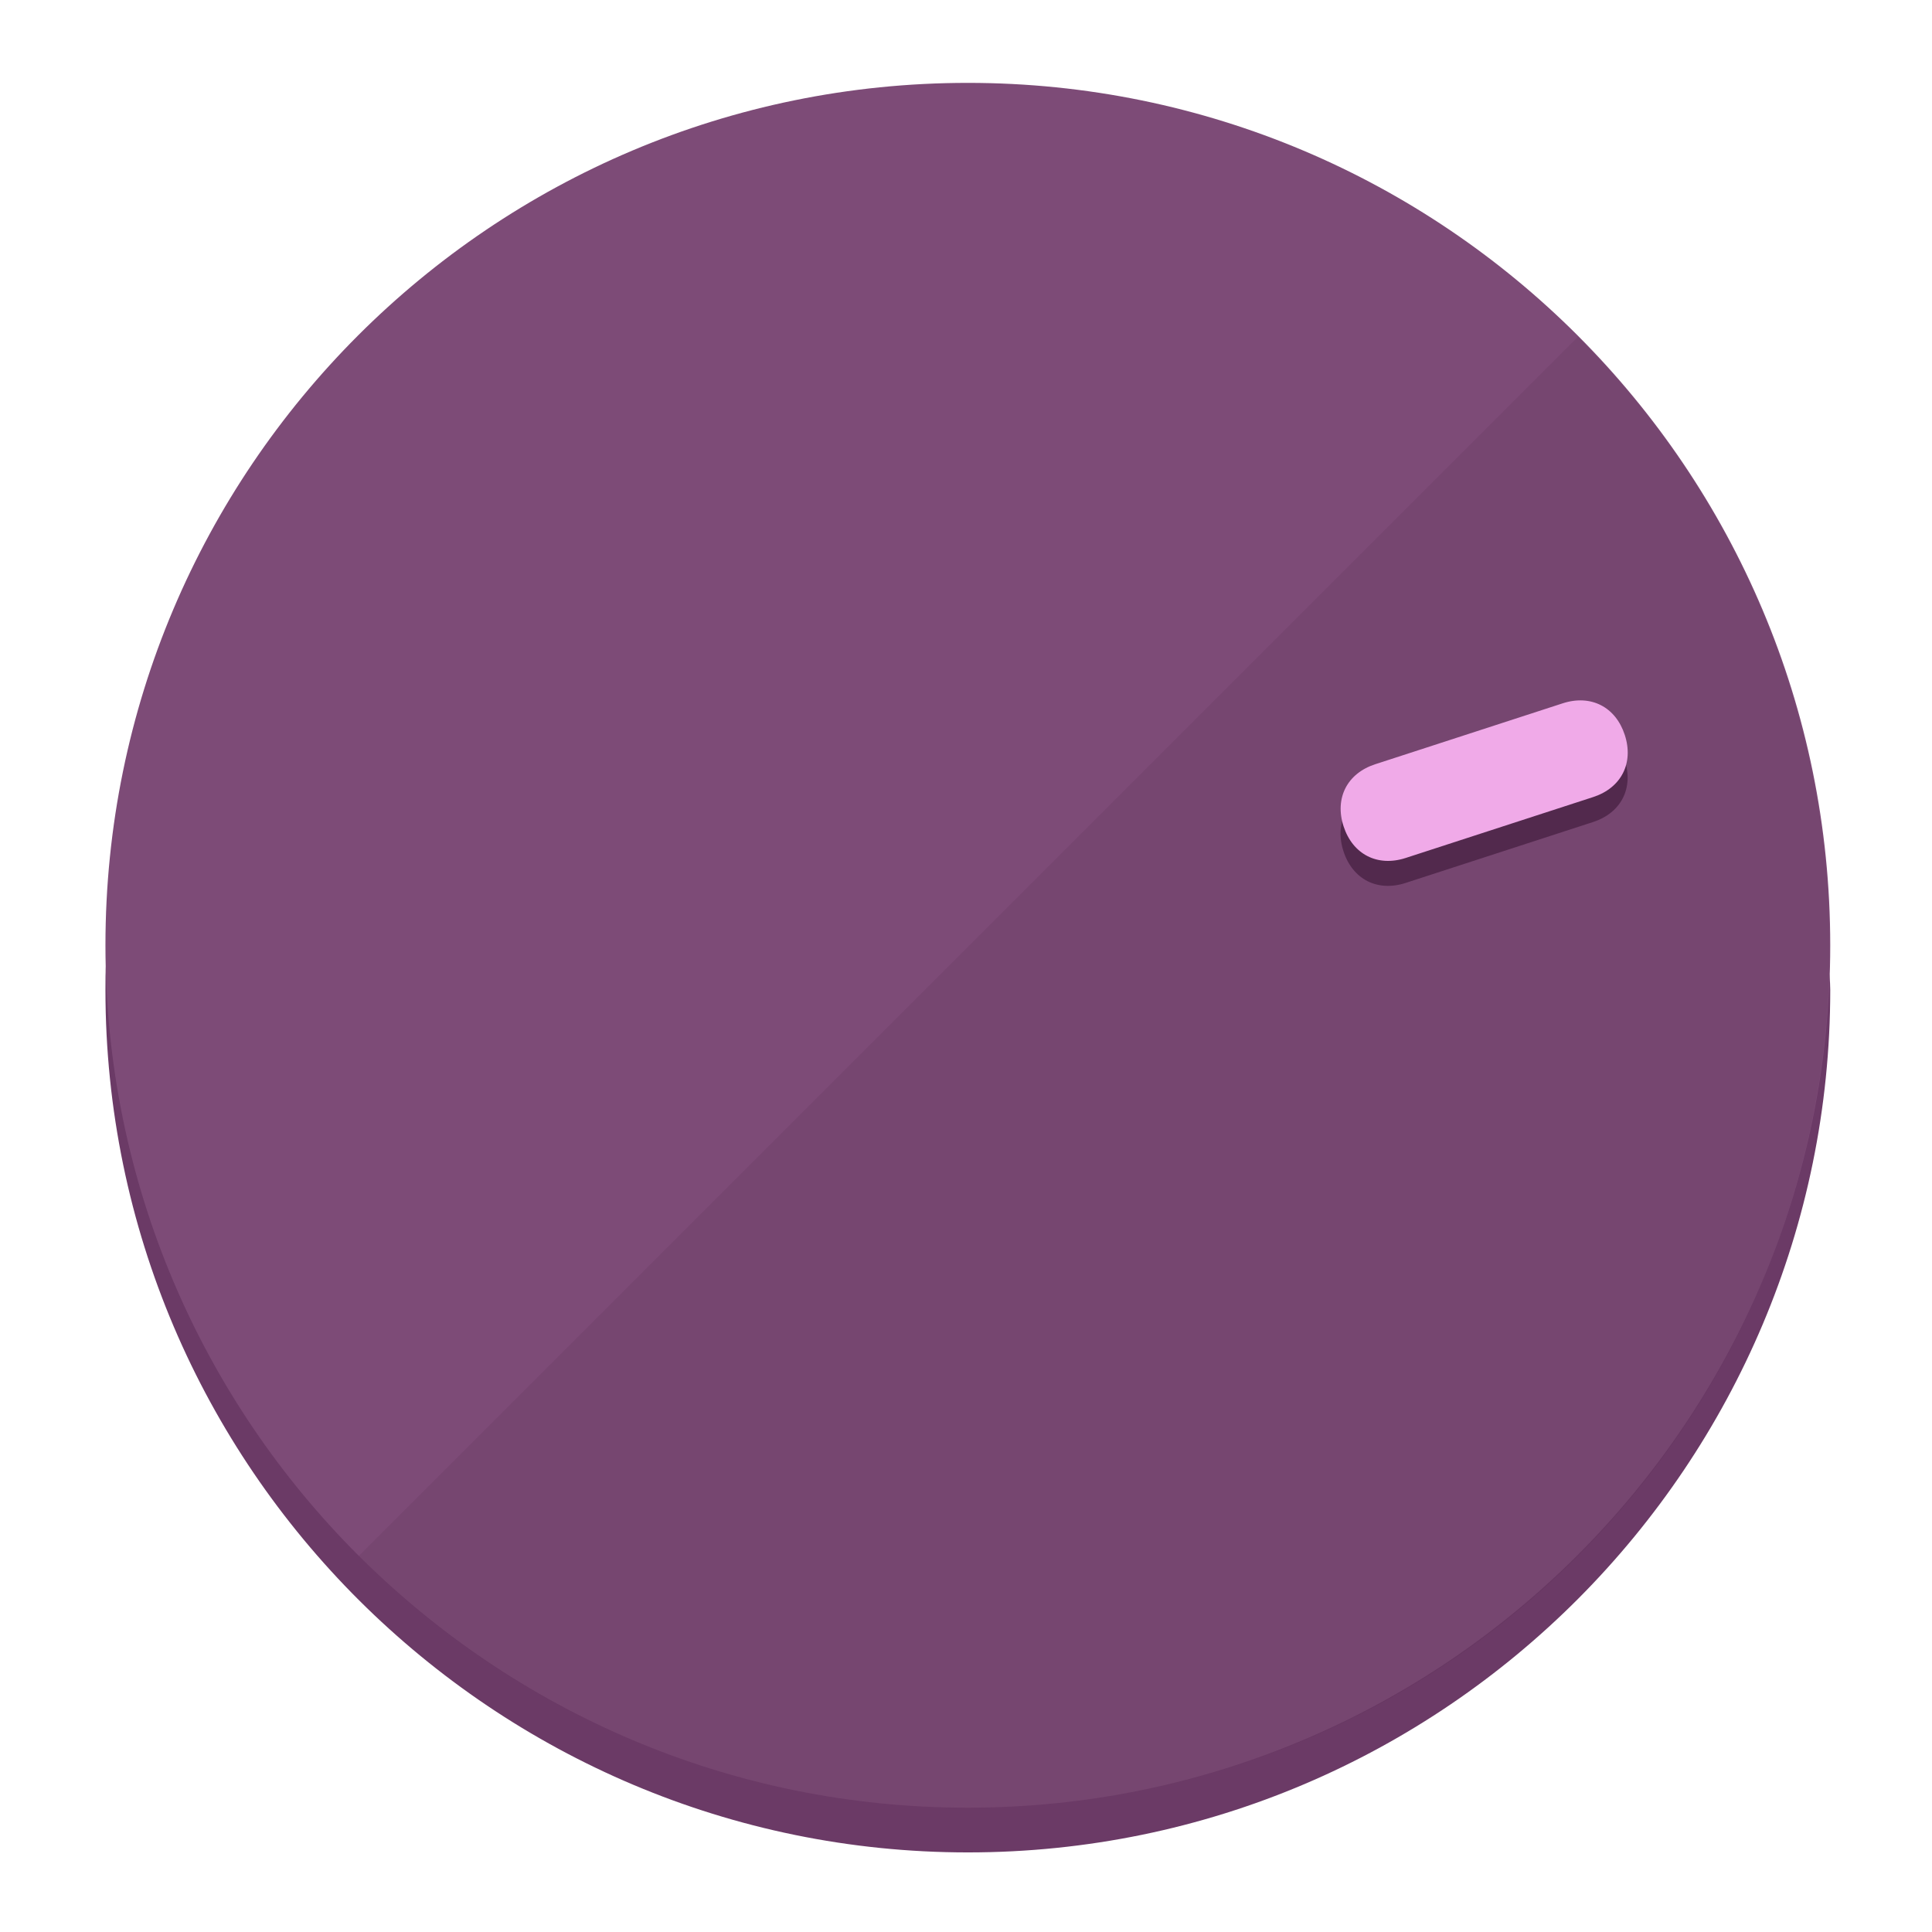
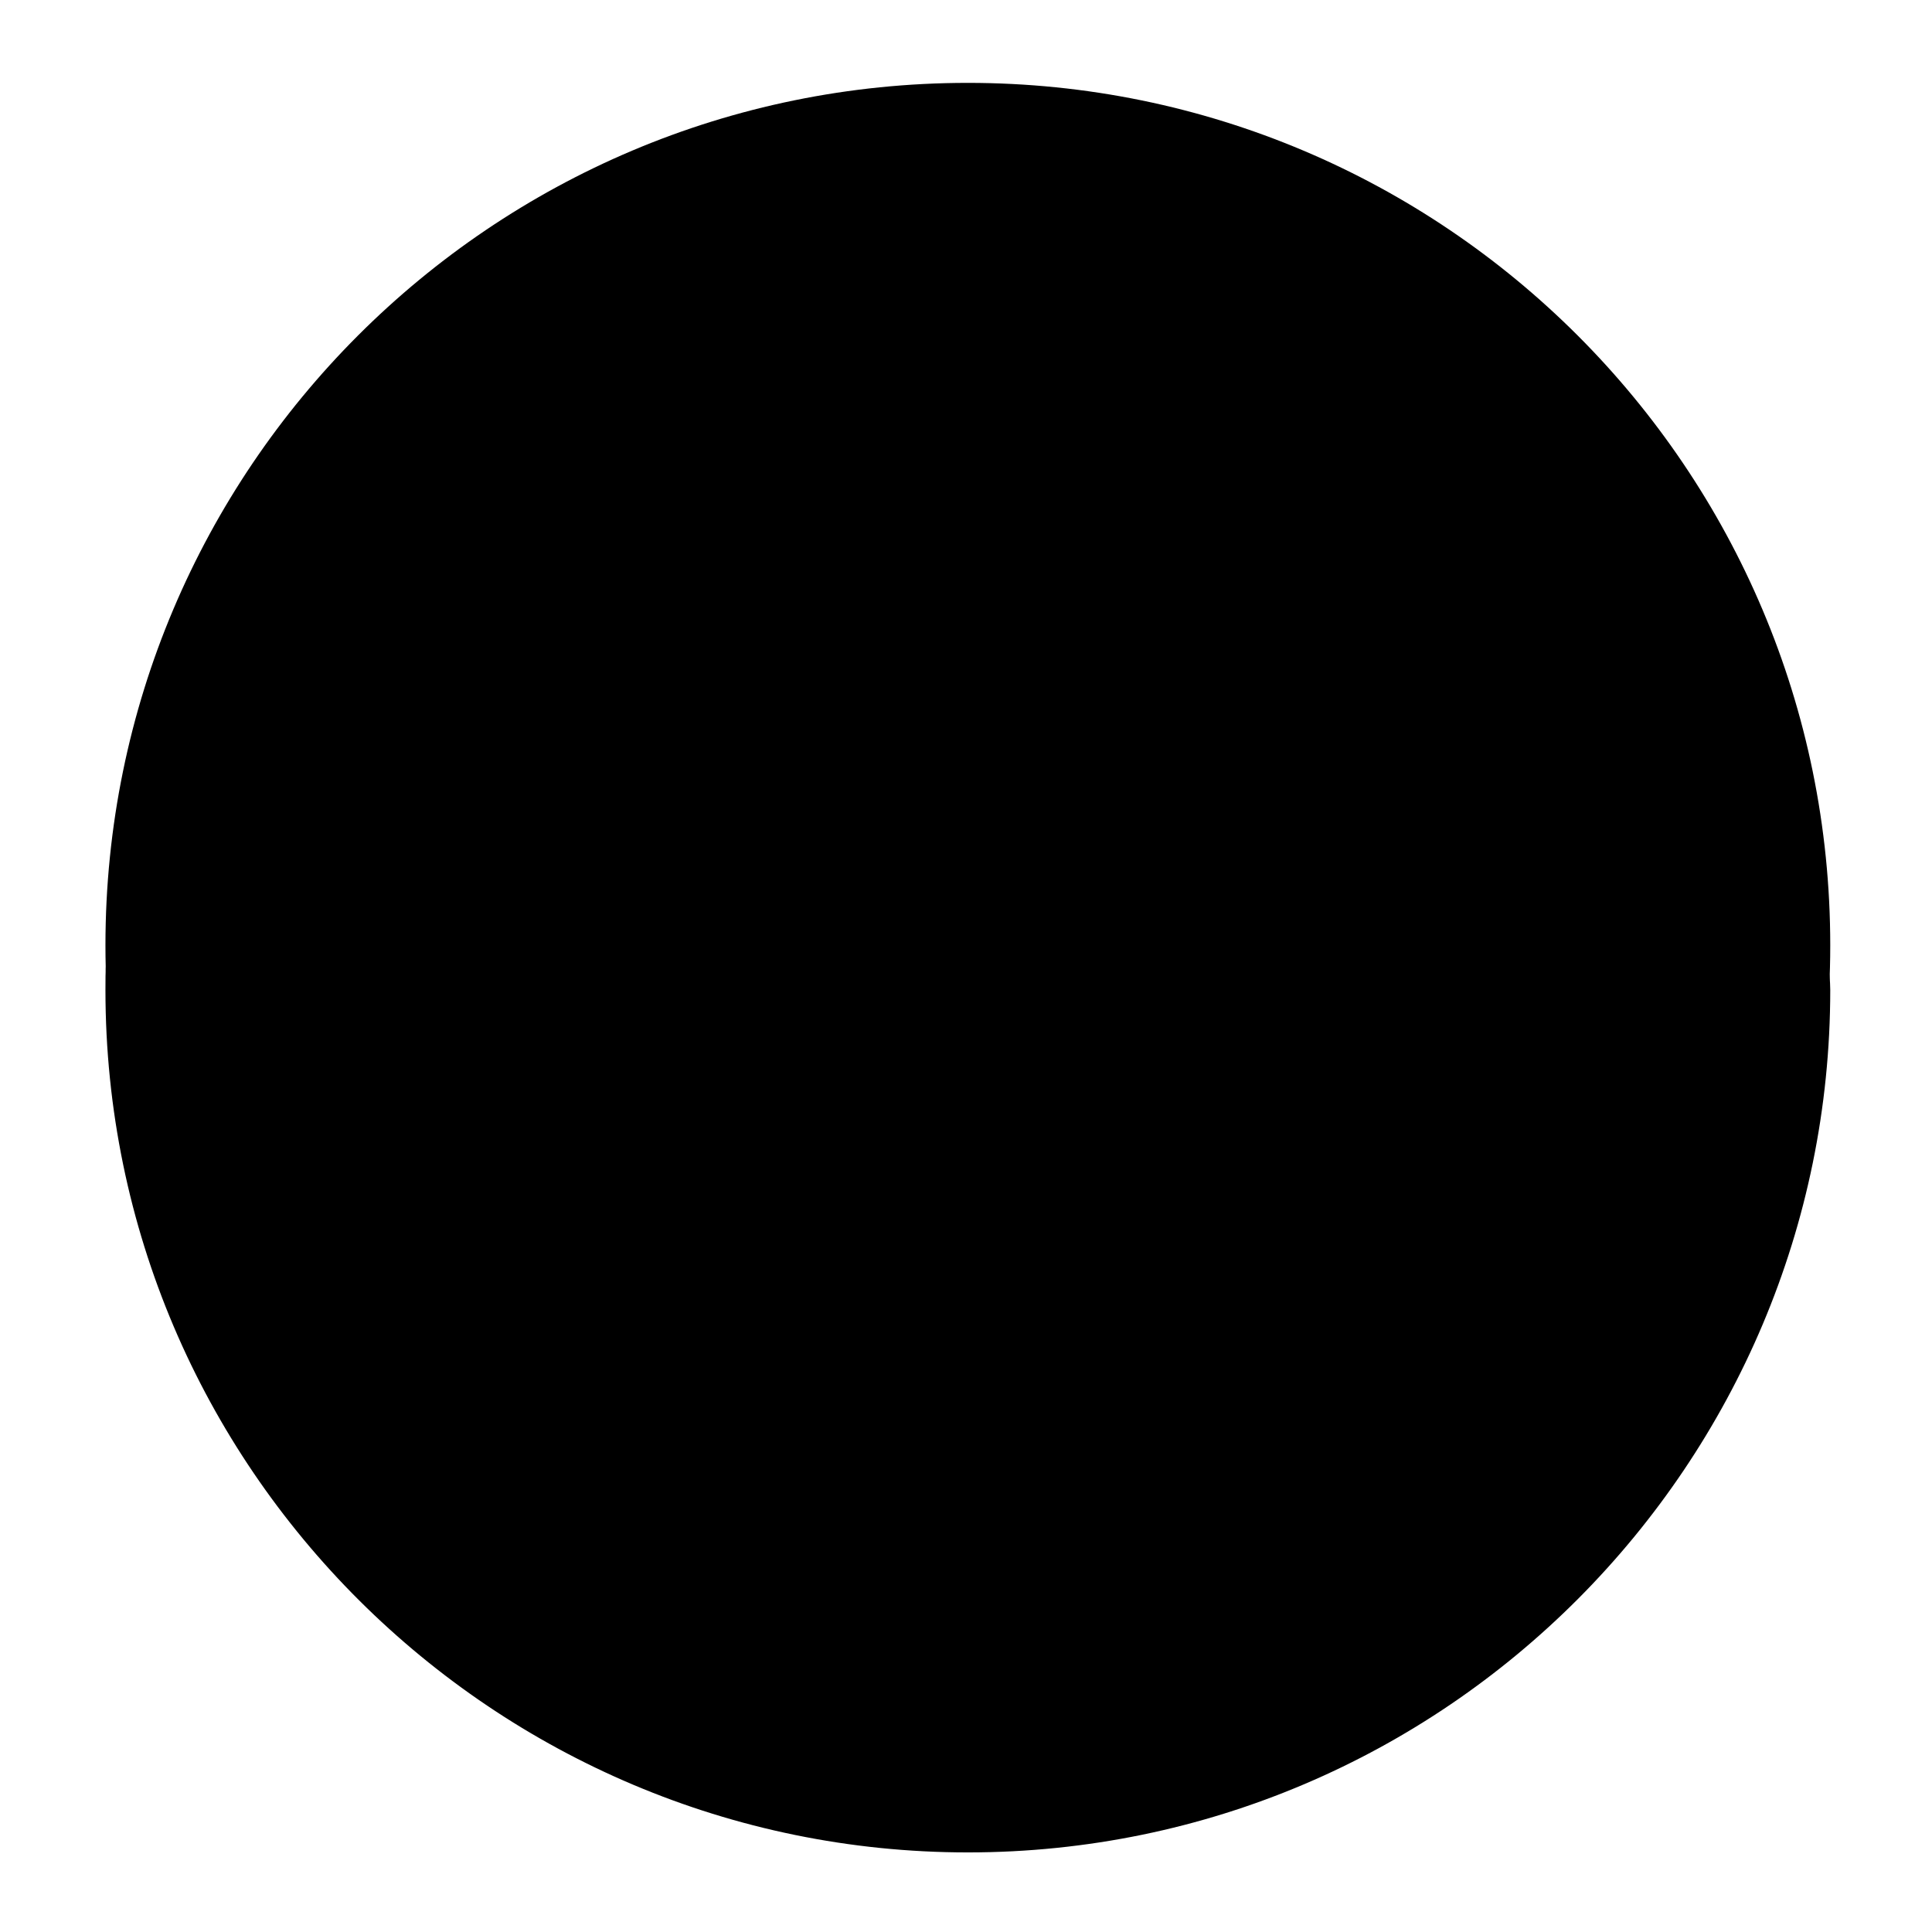
<svg xmlns="http://www.w3.org/2000/svg" height="120px" width="120px" version="1.1" id="Layer_1" viewBox="0 0 496.8 496.8" xml:space="preserve">
  <defs id="defs23" />
  <g id="g3158">
-     <path style="display:inline;fill:#6B3A66;fill-opacity:1;stroke-width:1.584" d="m 248.875,445.92 c 116.582,0 212.89,-91.238 220.493,-205.286 0,5.069 1.267,8.87 1.267,13.939 0,121.651 -98.842,221.76 -221.76,221.76 -121.651,0 -221.76,-98.842 -221.76,-221.76 0,-5.069 0,-8.87 1.267,-13.939 7.603,114.048 103.91,205.286 220.493,205.286 z" id="path8" />
-     <circle style="display:inline;fill:#7D4B77;fill-opacity:1;stroke-width:1.584" cx="248.875" cy="243.071" r="221.76" id="circle12" />
-     <path style="display:inline;fill:#52294D;fill-opacity:0.154;stroke-width:1.587" d="m 405.744,86.606 c 86.308,86.308 86.308,227.193 0,313.5 -86.308,86.308 -227.193,86.308 -313.5,0" id="path14" />
+     <path style="display:inline;fill:#;fill-opacity:1;stroke-width:1.584" d="m 248.875,445.92 c 116.582,0 212.89,-91.238 220.493,-205.286 0,5.069 1.267,8.87 1.267,13.939 0,121.651 -98.842,221.76 -221.76,221.76 -121.651,0 -221.76,-98.842 -221.76,-221.76 0,-5.069 0,-8.87 1.267,-13.939 7.603,114.048 103.91,205.286 220.493,205.286 z" id="path8" />
+     <circle style="display:inline;fill:#;fill-opacity:1;stroke-width:1.584" cx="248.875" cy="243.071" r="221.76" id="circle12" />
+     <path style="display:inline;fill:#;fill-opacity:0.154;stroke-width:1.587" d="m 405.744,86.606 c 86.308,86.308 86.308,227.193 0,313.5 -86.308,86.308 -227.193,86.308 -313.5,0" id="path14" />
  </g>
  <g id="g3198">
    <circle style="display:none;fill:#000000;fill-opacity:0;stroke-width:1.584" cx="308.441" cy="-161.035" r="221.76" id="circle12-3" transform="rotate(72)" />
-     <path style="display:inline;fill:#52294D;fill-opacity:1;stroke-width:1.584" d="m 361.436,227.043 c -7.231,2.35 -13.618,-0.905 -15.968,-8.136 v 0 c -2.35,-7.231 0.905,-13.618 8.136,-15.968 l 48.207,-15.663 c 7.231,-2.349 13.618,0.905 15.968,8.136 v 0 c 2.35,7.231 -0.905,13.618 -8.136,15.968 z" id="path3789" />
-     <path style="display:inline;fill:#F0AAE8;stroke-width:1.584" d="m 361.461,220.621 c -7.231,2.349 -13.618,-0.905 -15.968,-8.136 v 0 c -2.35,-7.231 0.905,-13.618 8.136,-15.968 l 48.207,-15.663 c 7.231,-2.35 13.618,0.905 15.968,8.136 v 0 c 2.35,7.231 -0.905,13.618 -8.136,15.968 z" id="path915" />
+     <path style="display:inline;fill:#;fill-opacity:1;stroke-width:1.584" d="m 361.436,227.043 c -7.231,2.35 -13.618,-0.905 -15.968,-8.136 v 0 c -2.35,-7.231 0.905,-13.618 8.136,-15.968 l 48.207,-15.663 c 7.231,-2.349 13.618,0.905 15.968,8.136 v 0 c 2.35,7.231 -0.905,13.618 -8.136,15.968 z" id="path3789" />
+     <path style="display:inline;fill:#;stroke-width:1.584" d="m 361.461,220.621 c -7.231,2.349 -13.618,-0.905 -15.968,-8.136 v 0 c -2.35,-7.231 0.905,-13.618 8.136,-15.968 l 48.207,-15.663 c 7.231,-2.35 13.618,0.905 15.968,8.136 v 0 c 2.35,7.231 -0.905,13.618 -8.136,15.968 z" id="path915" />
  </g>
</svg>
